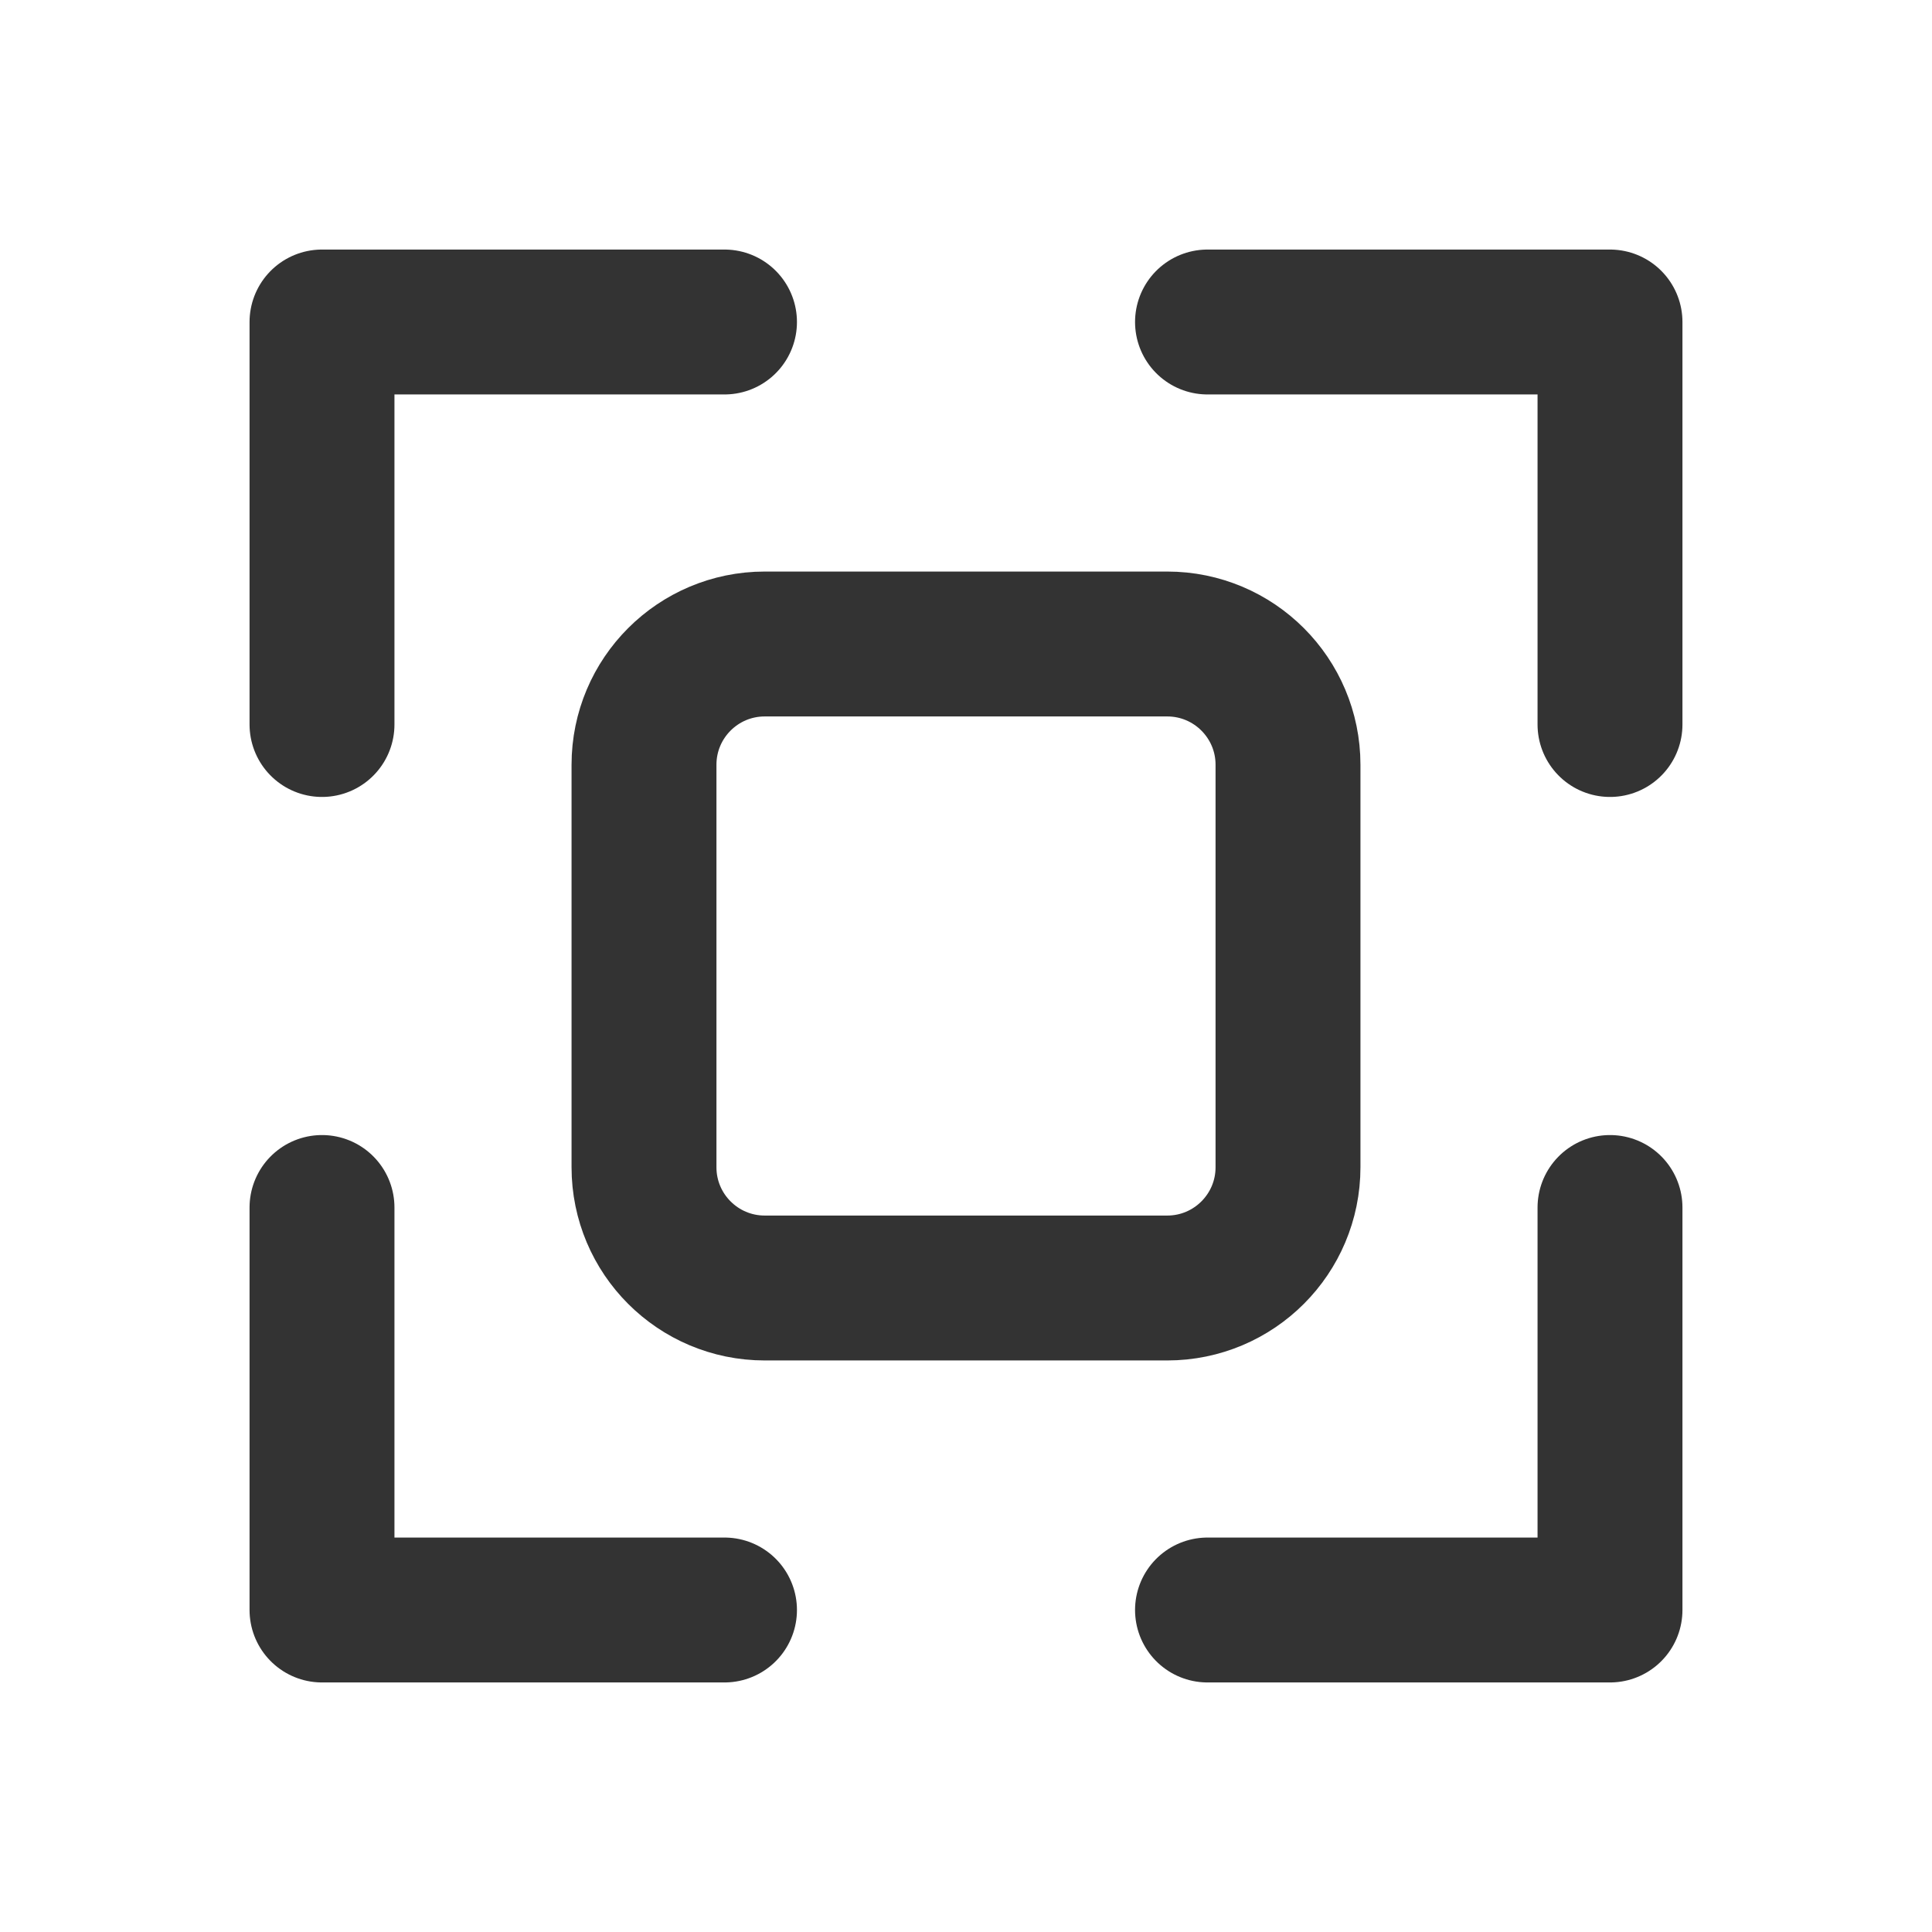
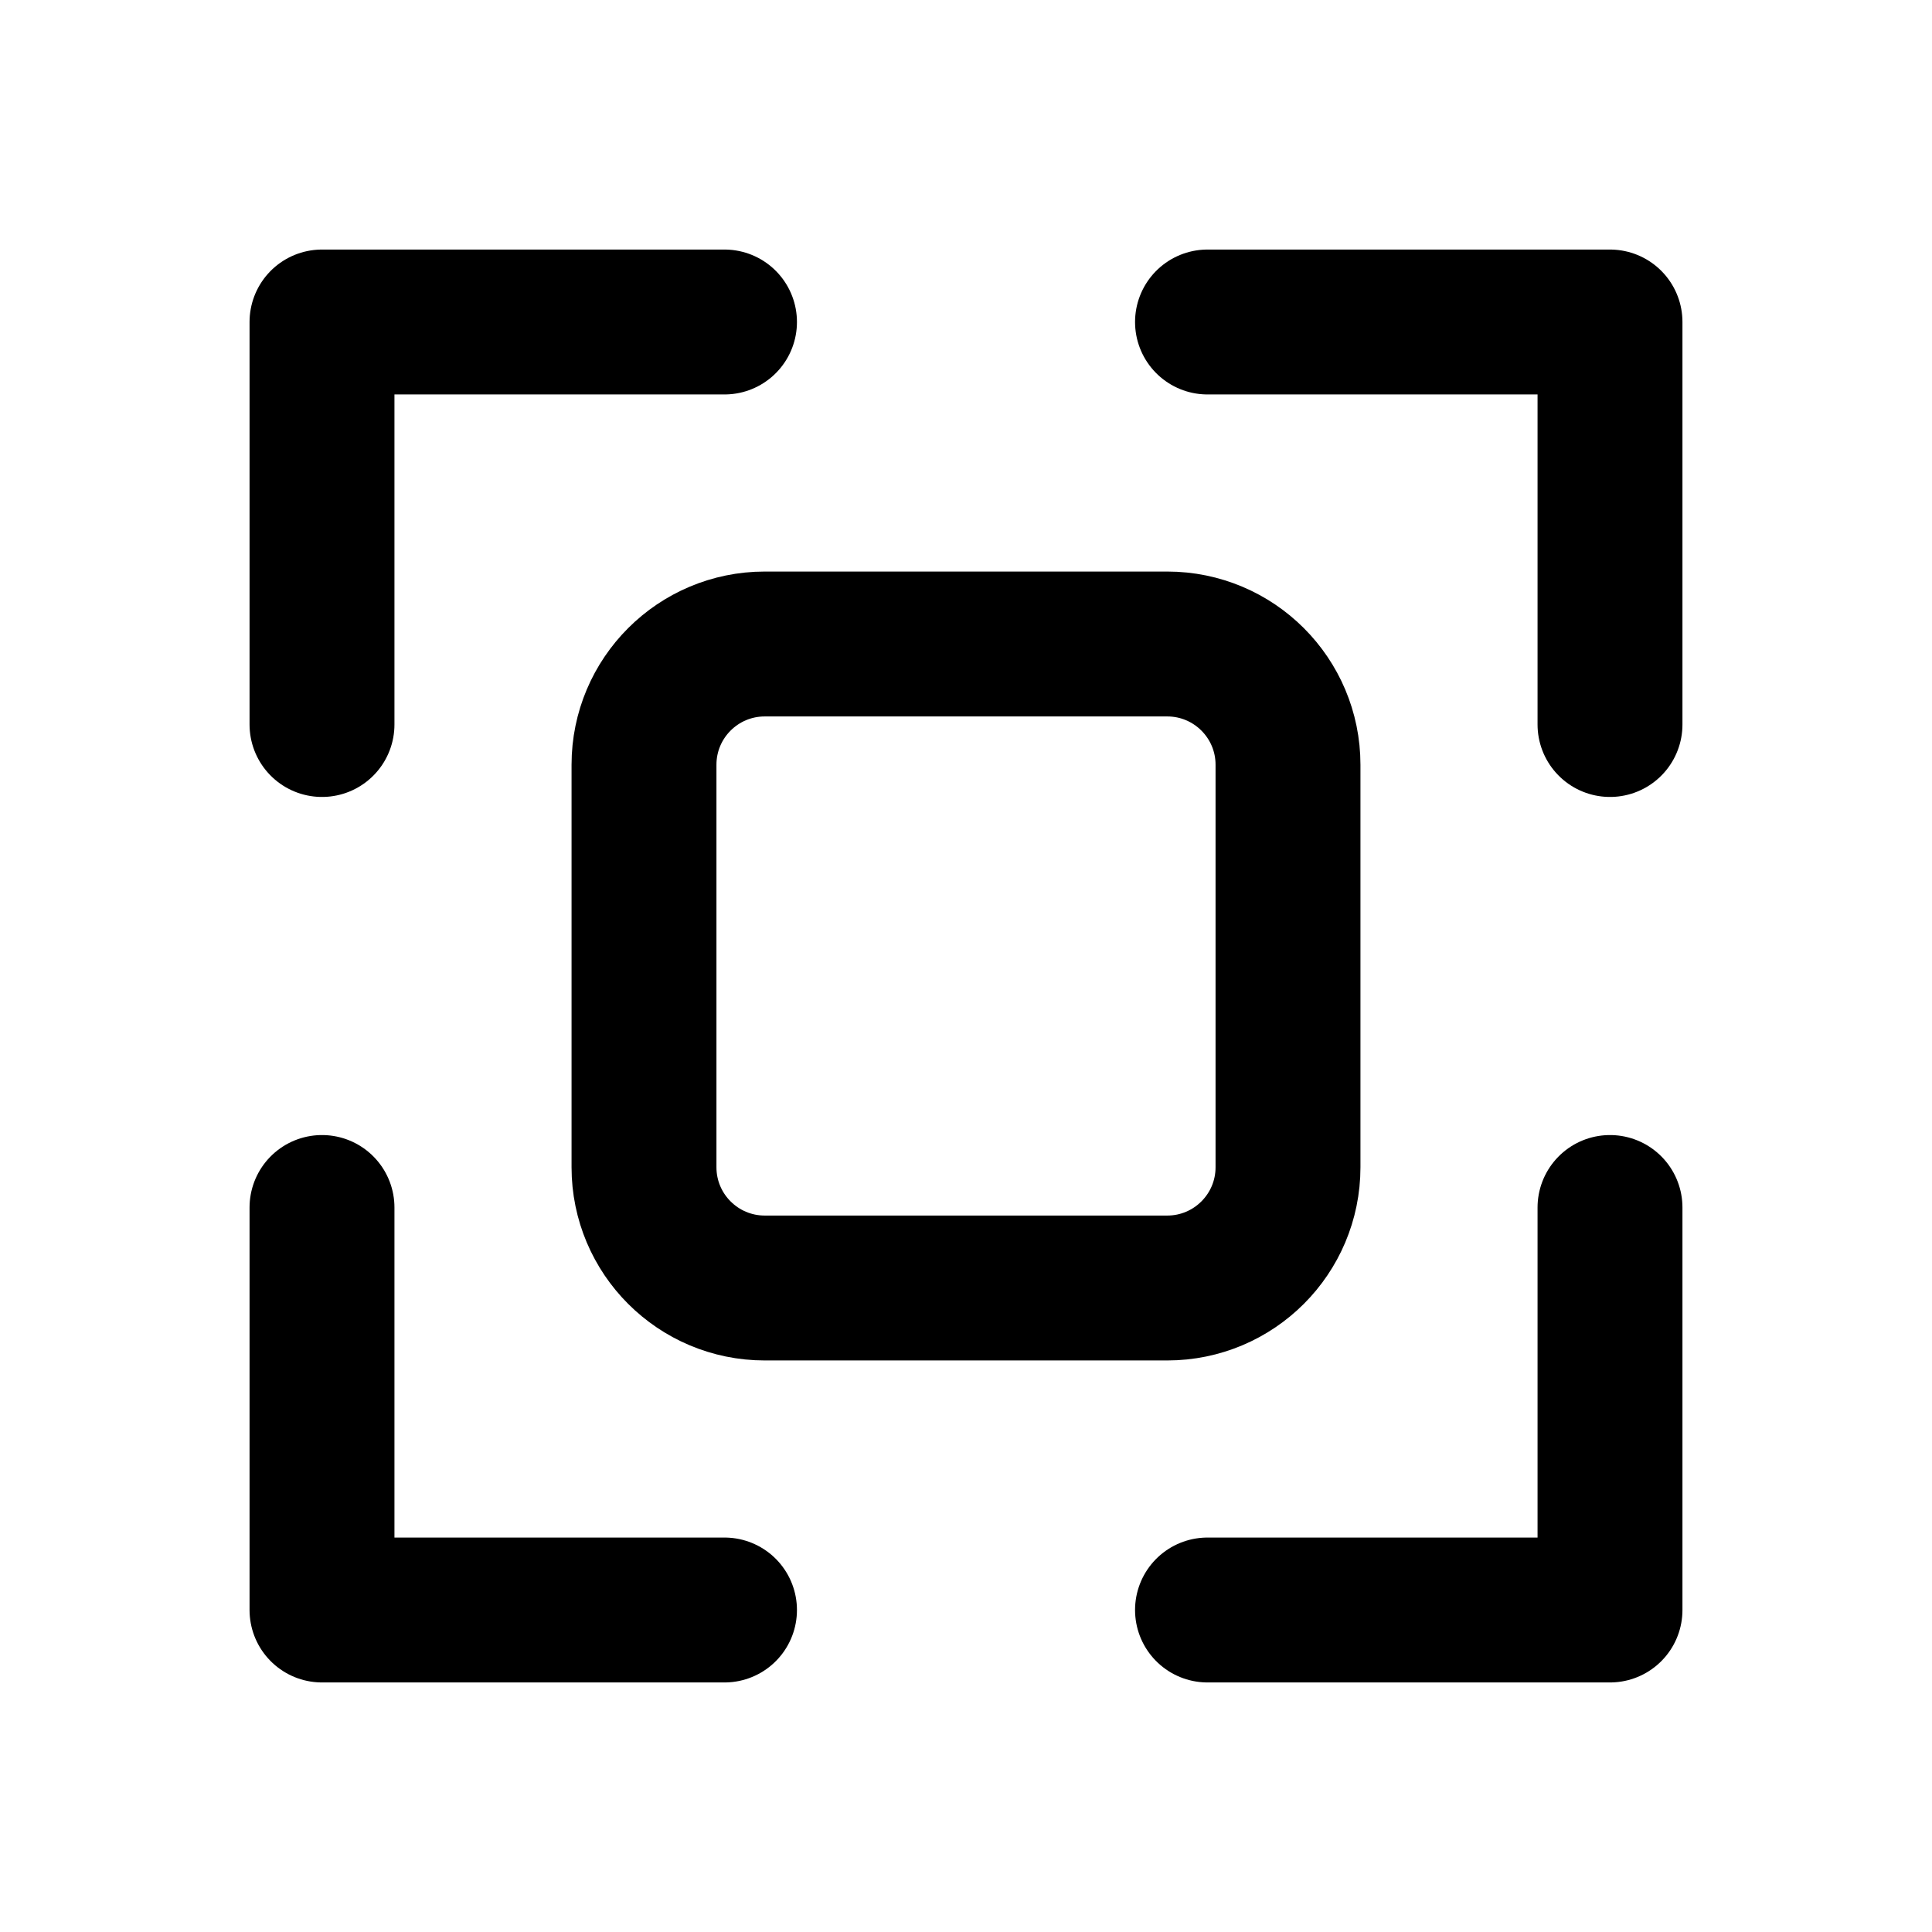
- <svg xmlns="http://www.w3.org/2000/svg" fill="none" stroke="#333333" stroke-linecap="round" stroke-linejoin="round" stroke-width="1.8" width="100%" height="100%" viewBox="0 0 24 24">
+ <svg xmlns="http://www.w3.org/2000/svg" fill="none" stroke="currentColor" stroke-linecap="round" stroke-linejoin="round" stroke-width="1.8" width="100%" height="100%" viewBox="0 0 24 24">
  <path d="M4 9V4h5m11 5V4h-5M4 15v5h5m11-5v5h-5" />
  <rect width="8" height="8" x="8" y="8" rx="1.5" />
</svg>
